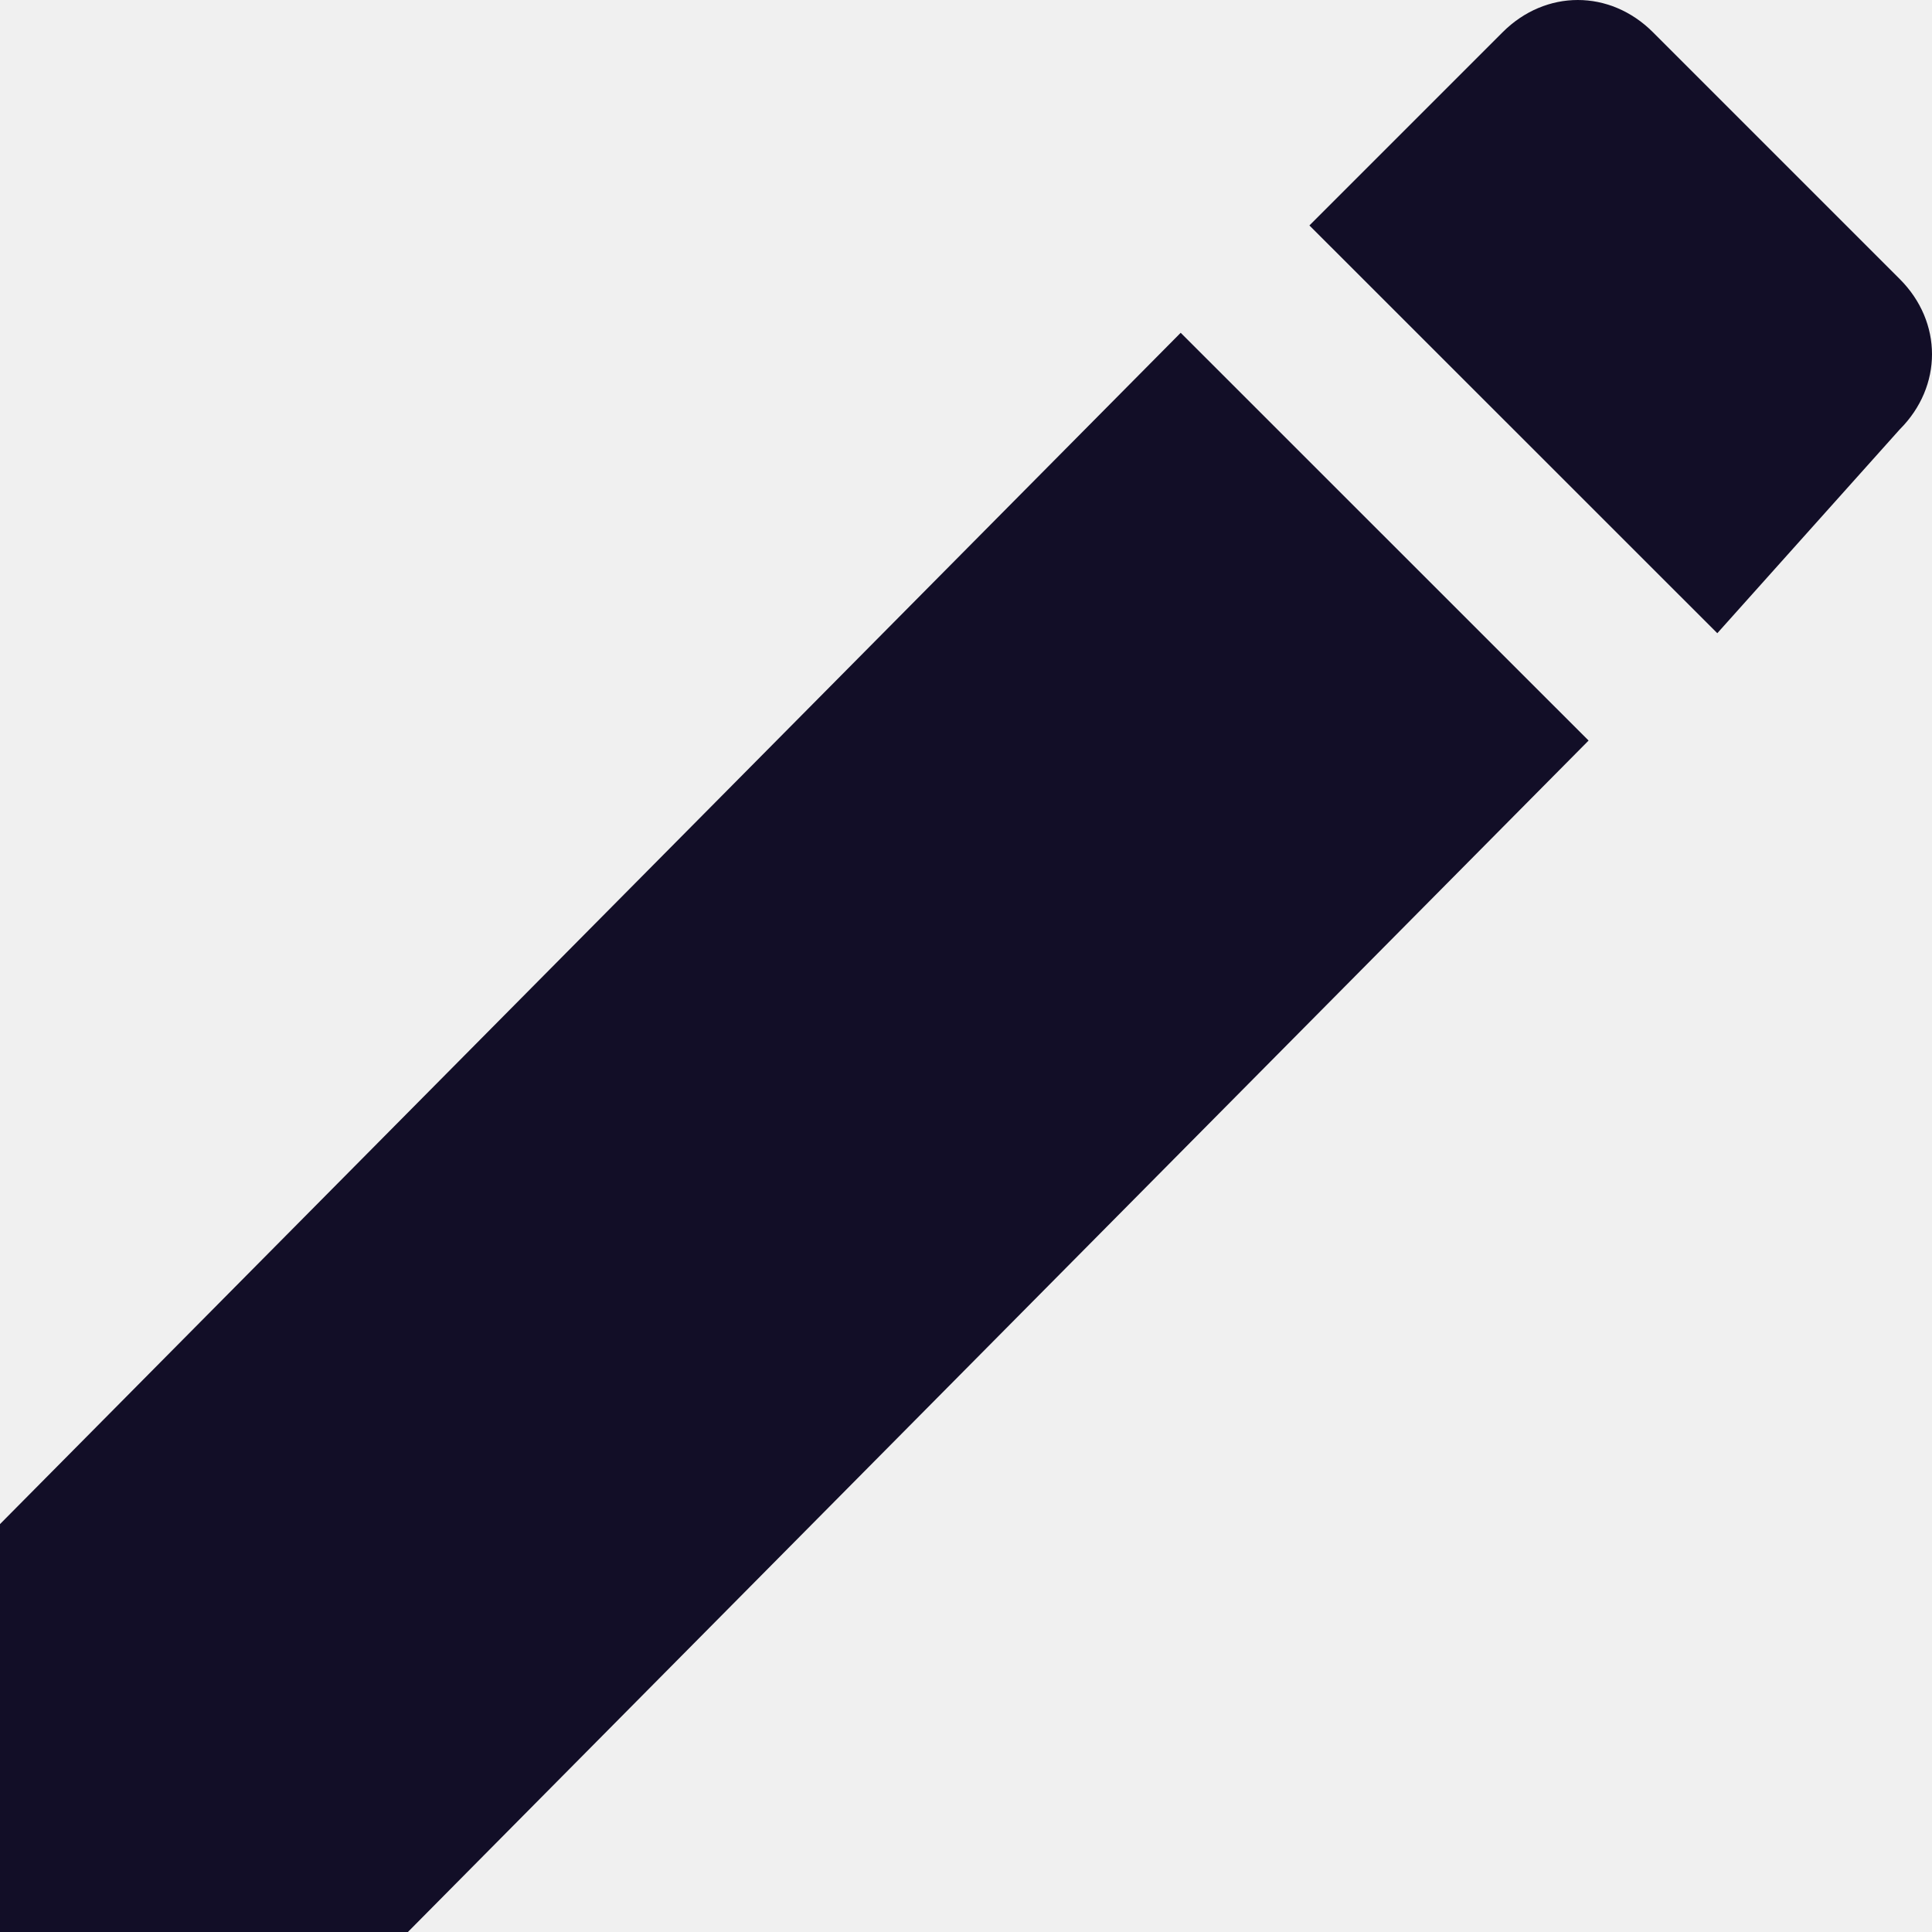
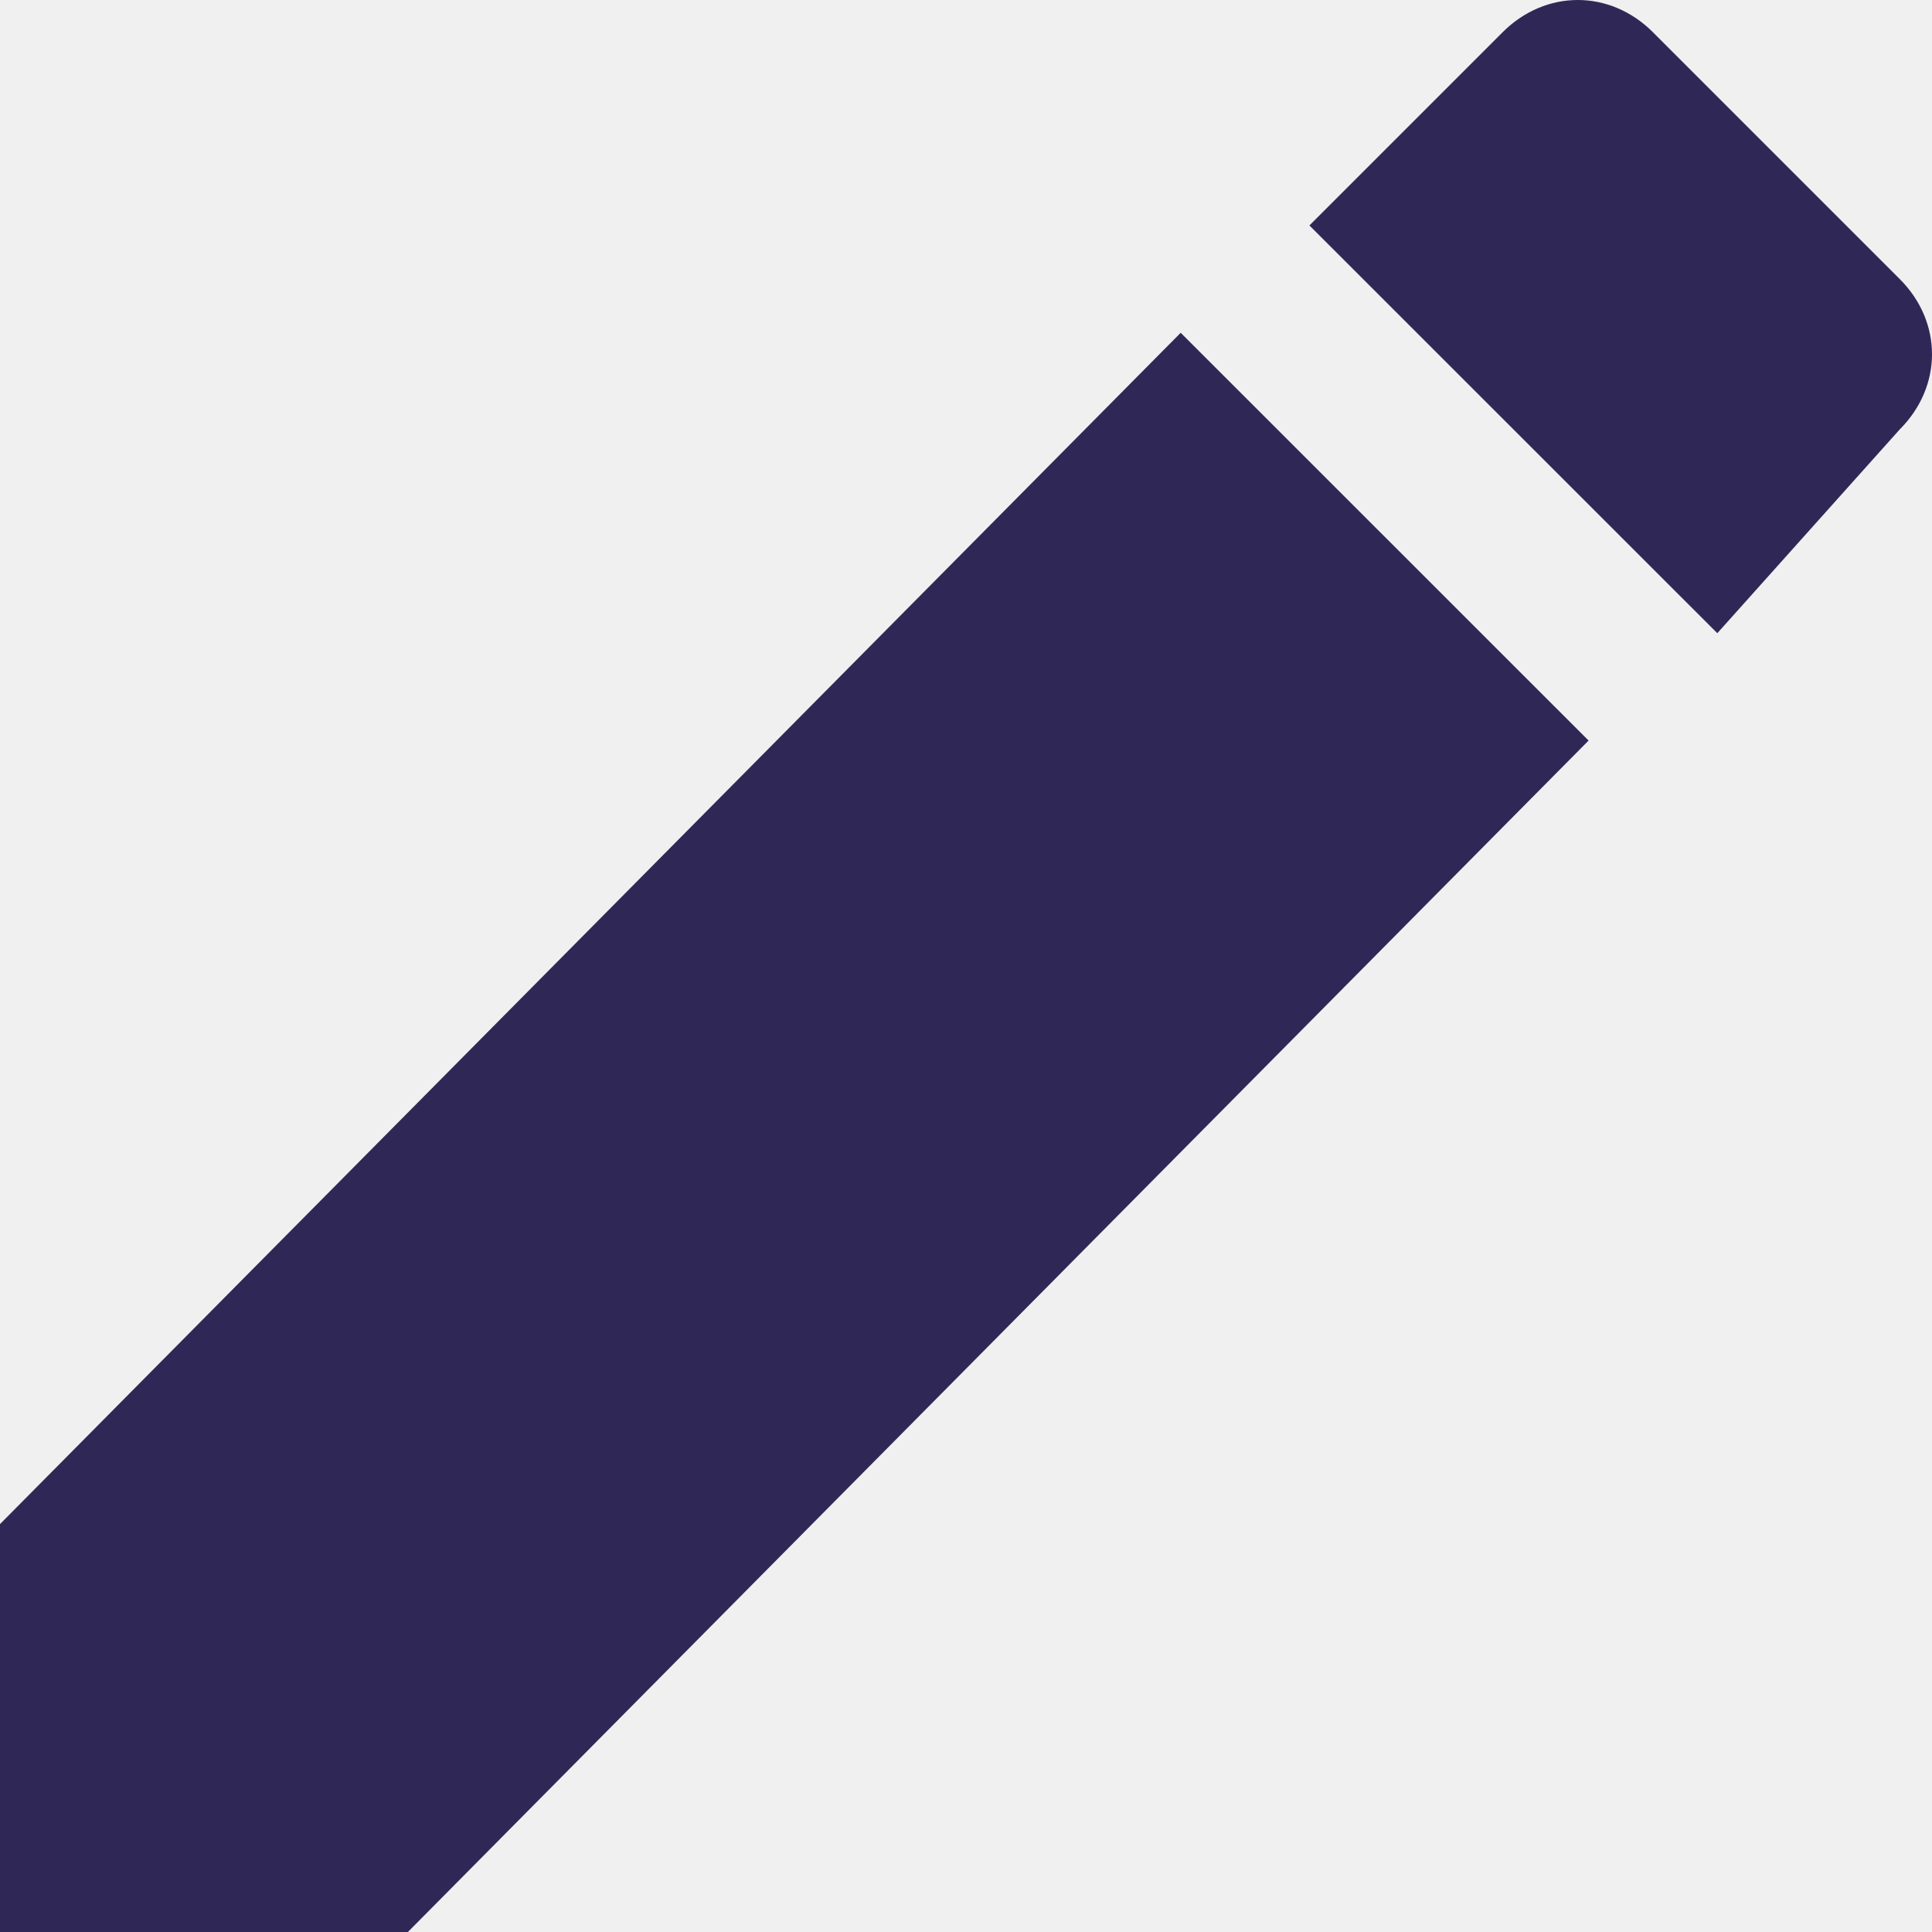
<svg xmlns="http://www.w3.org/2000/svg" width="16" height="16" viewBox="0 0 16 16" fill="none">
  <g clip-path="url(#clip0_12_169)">
-     <path fill-rule="evenodd" clip-rule="evenodd" d="M0 12.622V16H3.378L13.156 6.133L9.778 2.756L0 12.622ZM15.733 3.556C16.089 3.2 16.089 2.667 15.733 2.311L13.689 0.267C13.333 -0.089 12.8 -0.089 12.444 0.267L10.844 1.867L14.222 5.244L15.733 3.556Z" fill="#120E27" />
+     <path fill-rule="evenodd" clip-rule="evenodd" d="M0 12.622V16H3.378L13.156 6.133L9.778 2.756L0 12.622ZM15.733 3.556C16.089 3.2 16.089 2.667 15.733 2.311L13.689 0.267C13.333 -0.089 12.8 -0.089 12.444 0.267L10.844 1.867L14.222 5.244L15.733 3.556Z" fill="#2f2857" />
  </g>
  <defs>
    <clipPath id="clip0_12_169">
      <rect width="16" height="16" fill="white" />
    </clipPath>
  </defs>
</svg>
